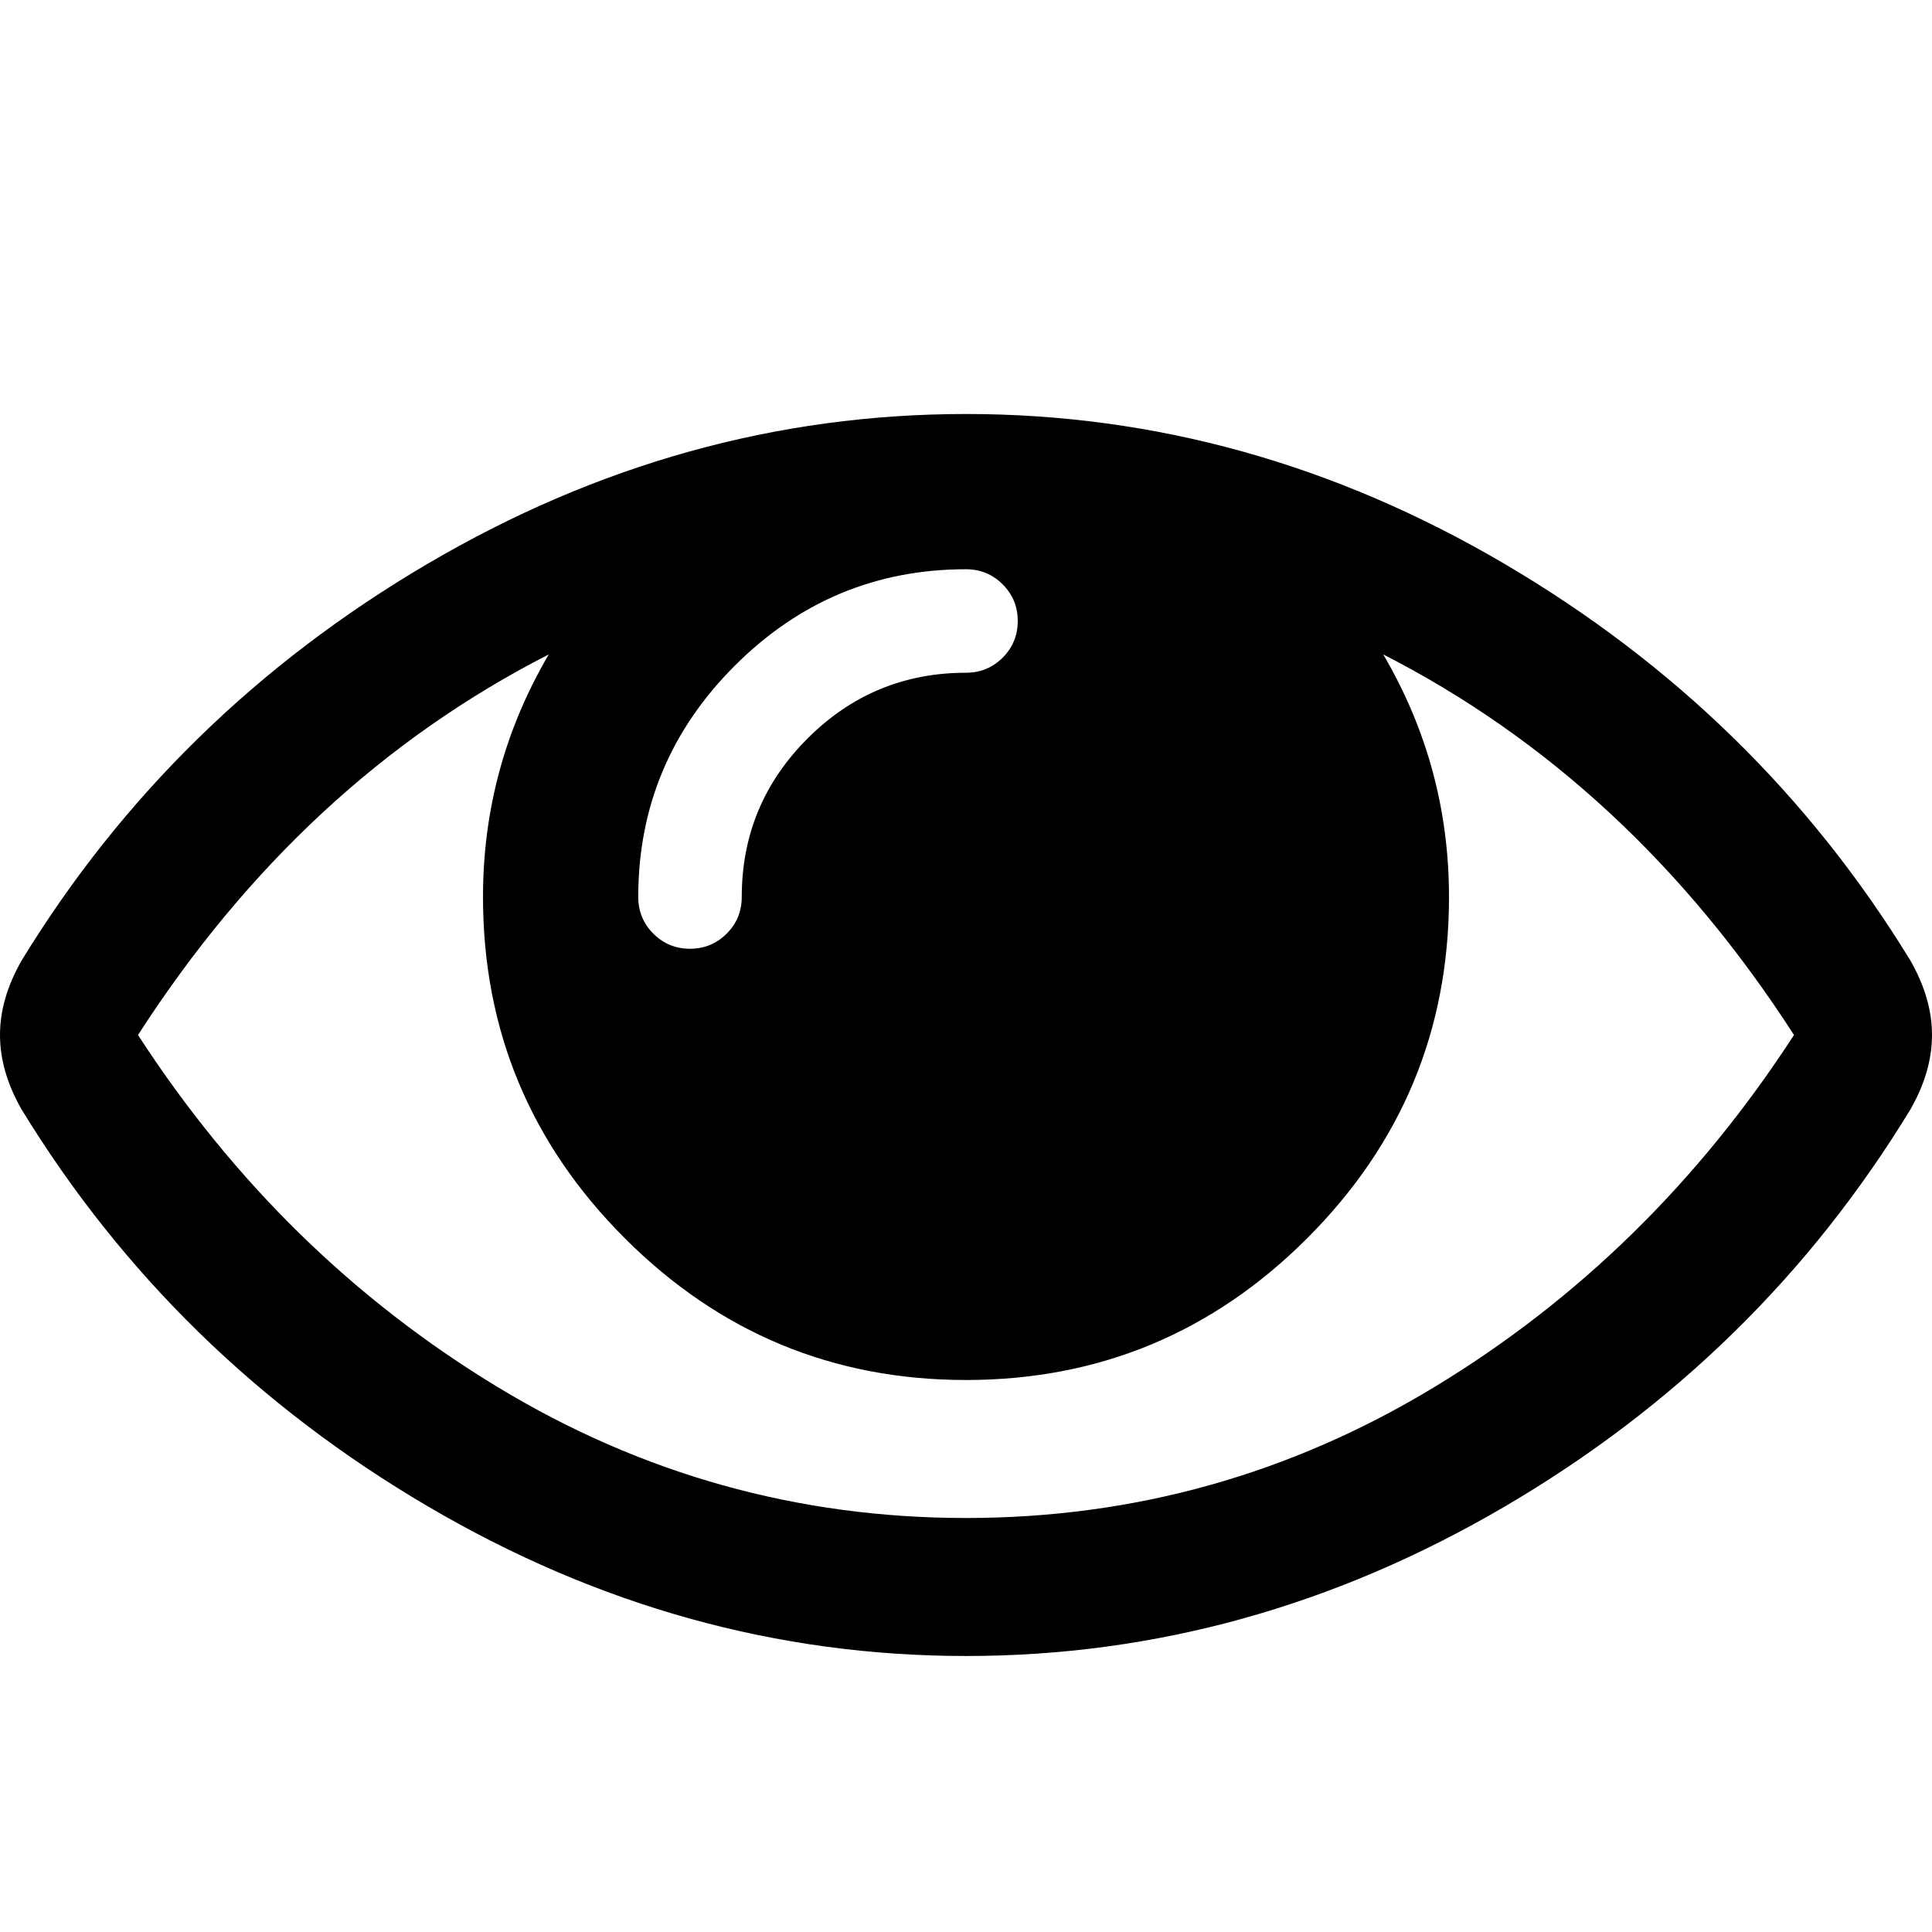
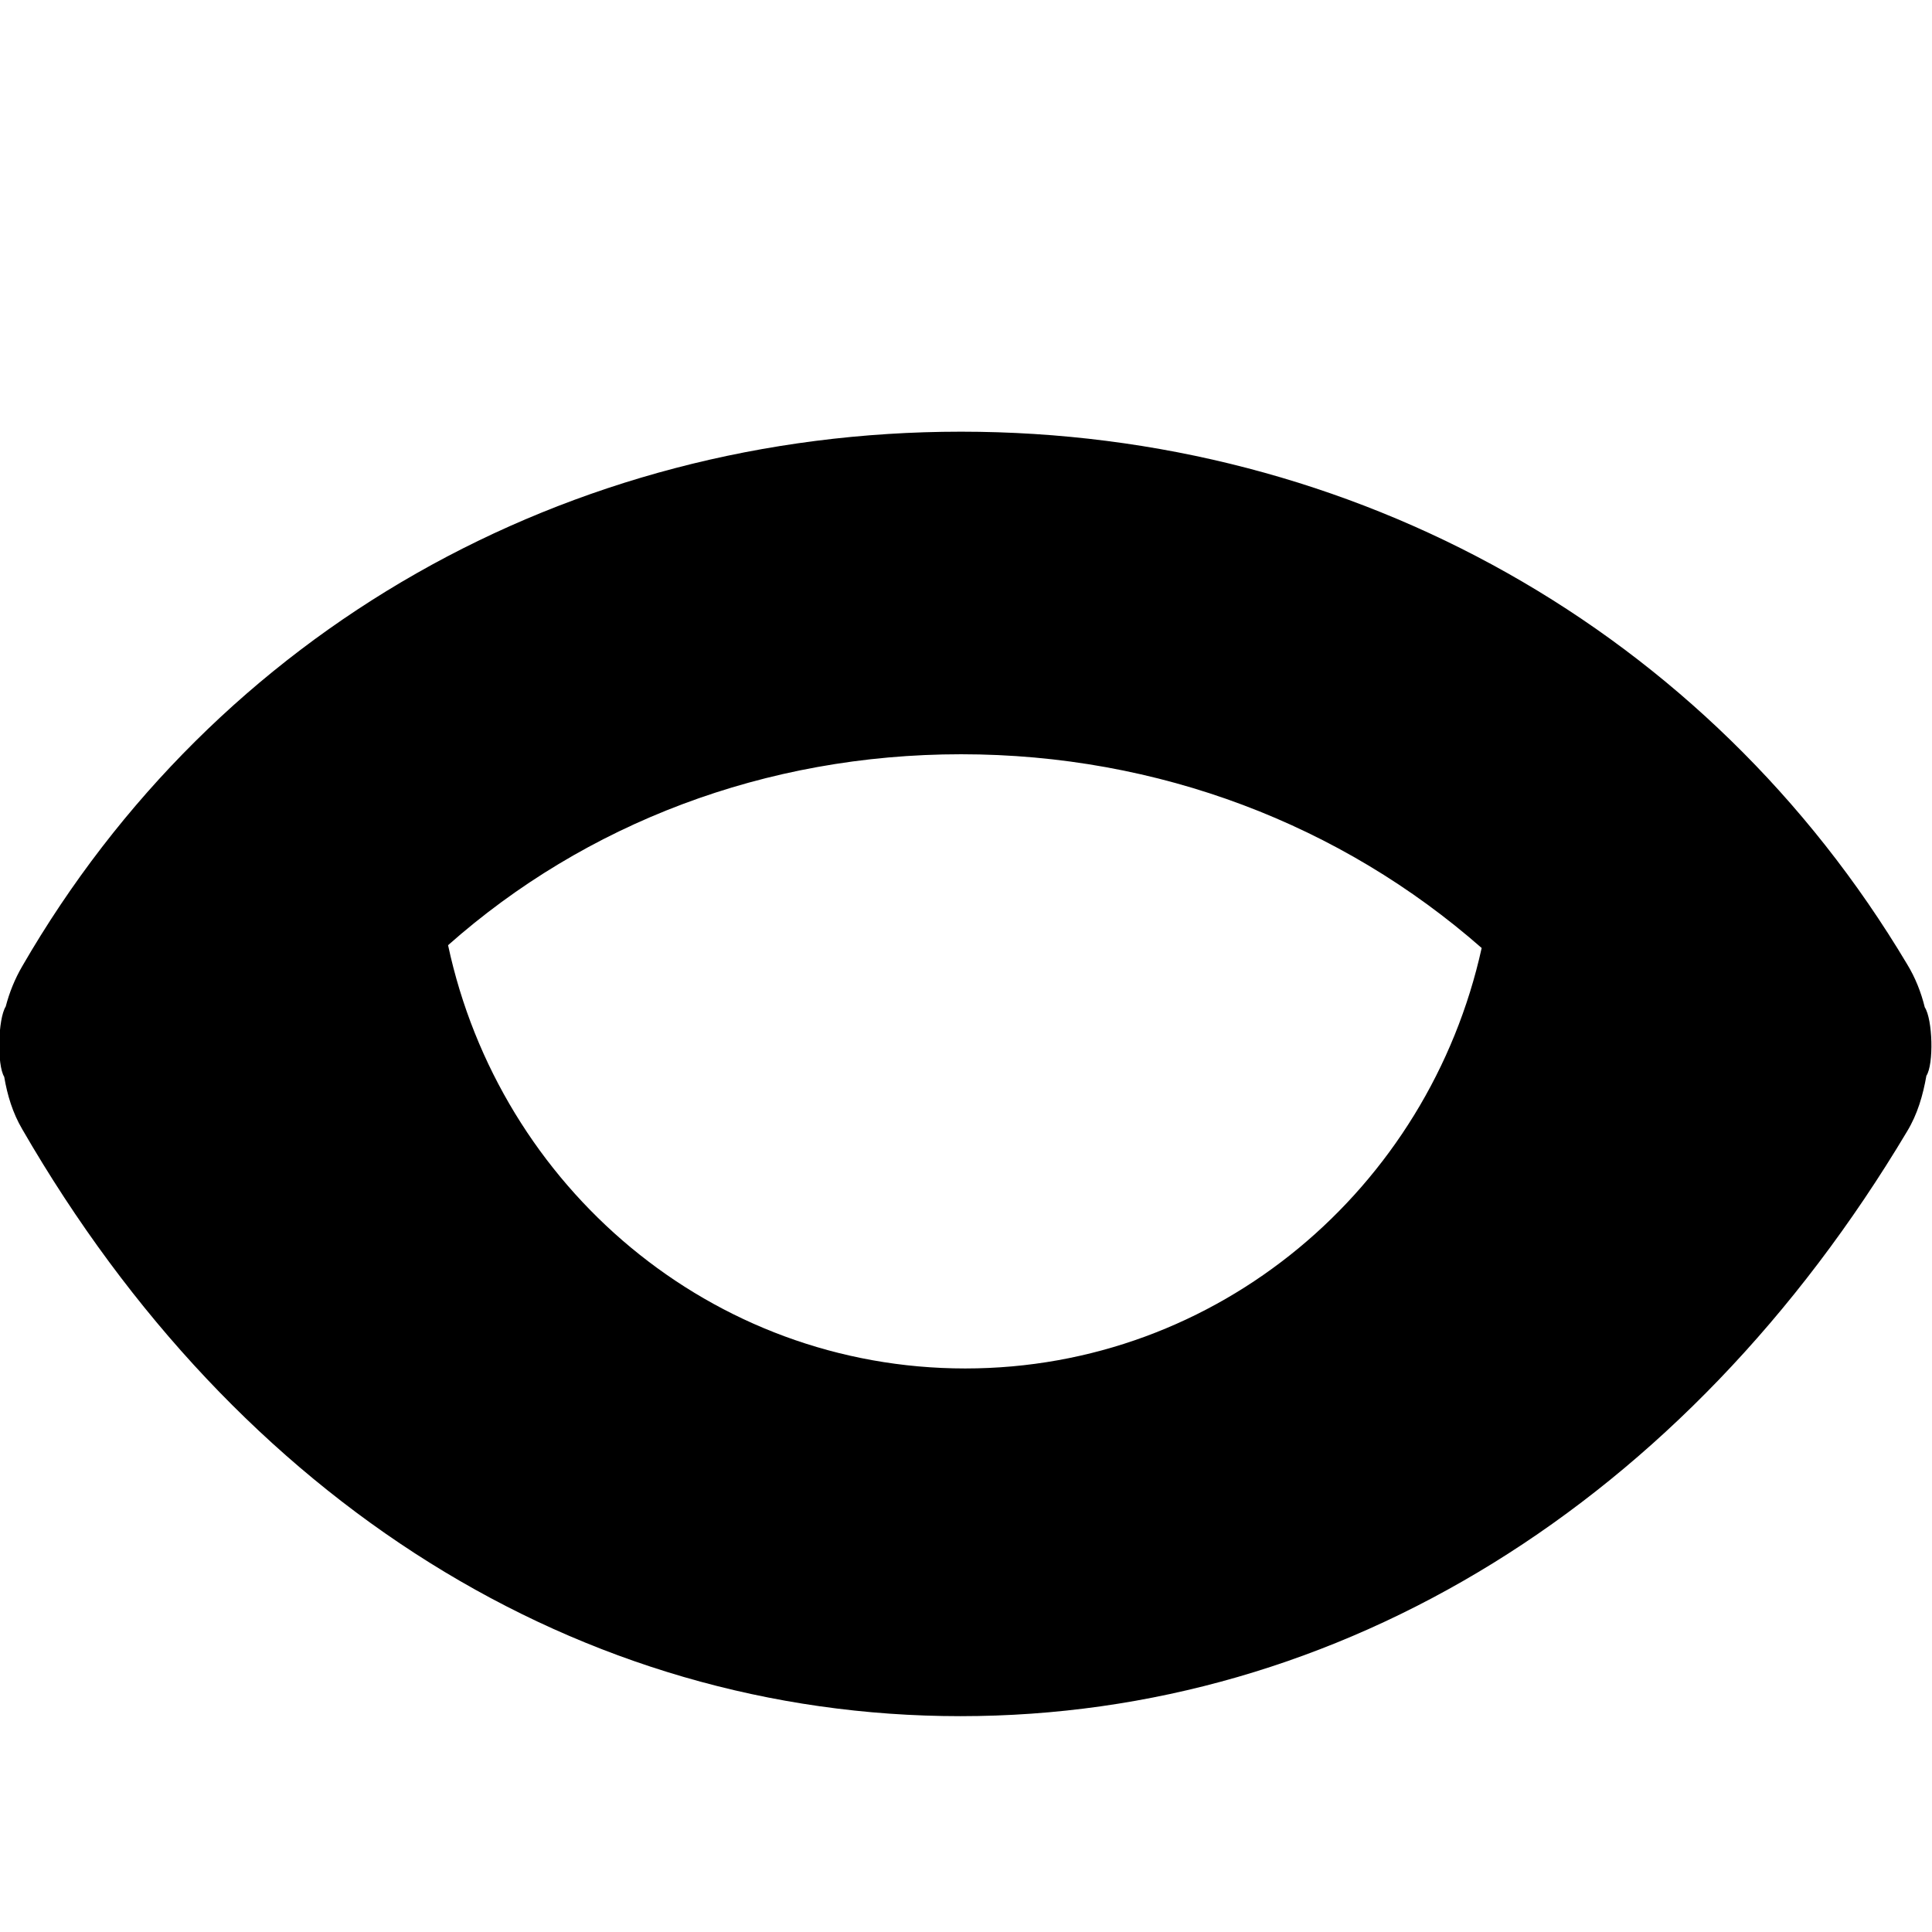
- <svg xmlns="http://www.w3.org/2000/svg" width="1792" height="1792" viewBox="0 0 1792 1792">
-   <path d="M1664 960q-152-236-381-353 61 104 61 225 0 185-131.5 316.5t-316.5 131.5-316.5-131.5-131.5-316.5q0-121 61-225-229 117-381 353 133 205 333.5 326.5t434.5 121.5 434.5-121.5 333.5-326.5zm-720-384q0-20-14-34t-34-14q-125 0-214.5 89.5t-89.5 214.5q0 20 14 34t34 14 34-14 14-34q0-86 61-147t147-61q20 0 34-14t14-34zm848 384q0 34-20 69-140 230-376.5 368.5t-499.5 138.5-499.5-139-376.5-368q-20-35-20-69t20-69q140-229 376.5-368t499.5-139 499.5 139 376.5 368q20 35 20 69z" />
+ <svg xmlns="http://www.w3.org/2000/svg" viewBox="0 0 1792 1792">
+   <path d="M1785.3 934.3c-3.4-13.8-8.7-27.4-16.4-40-184.5-309.3-512.5-493.9-877.5-493.9-365.8 0-691.2 185.3-870.7 495.7-7 12-12 24.5-15.4 37.5-7.2 11.5-8.2 54.1-1.4 65.2 2.9 17 7.8 33.4 16.8 48.7 199.9 346 517.3 544.3 870 544.3h.2c352.3 0 672.3-197.7 878-542.4 9.7-16 14.7-33.5 17.9-51.6 7-10.7 5.8-52.4-1.5-63.5zm-411-55c-49.2 223-244.6 390-479 390-235.4 0-431.7-168.2-479.7-392.6C542.8 764 709.7 699.6 891.4 699.6c183.3 0 352.7 65.4 482.9 179.7z" />
</svg>
